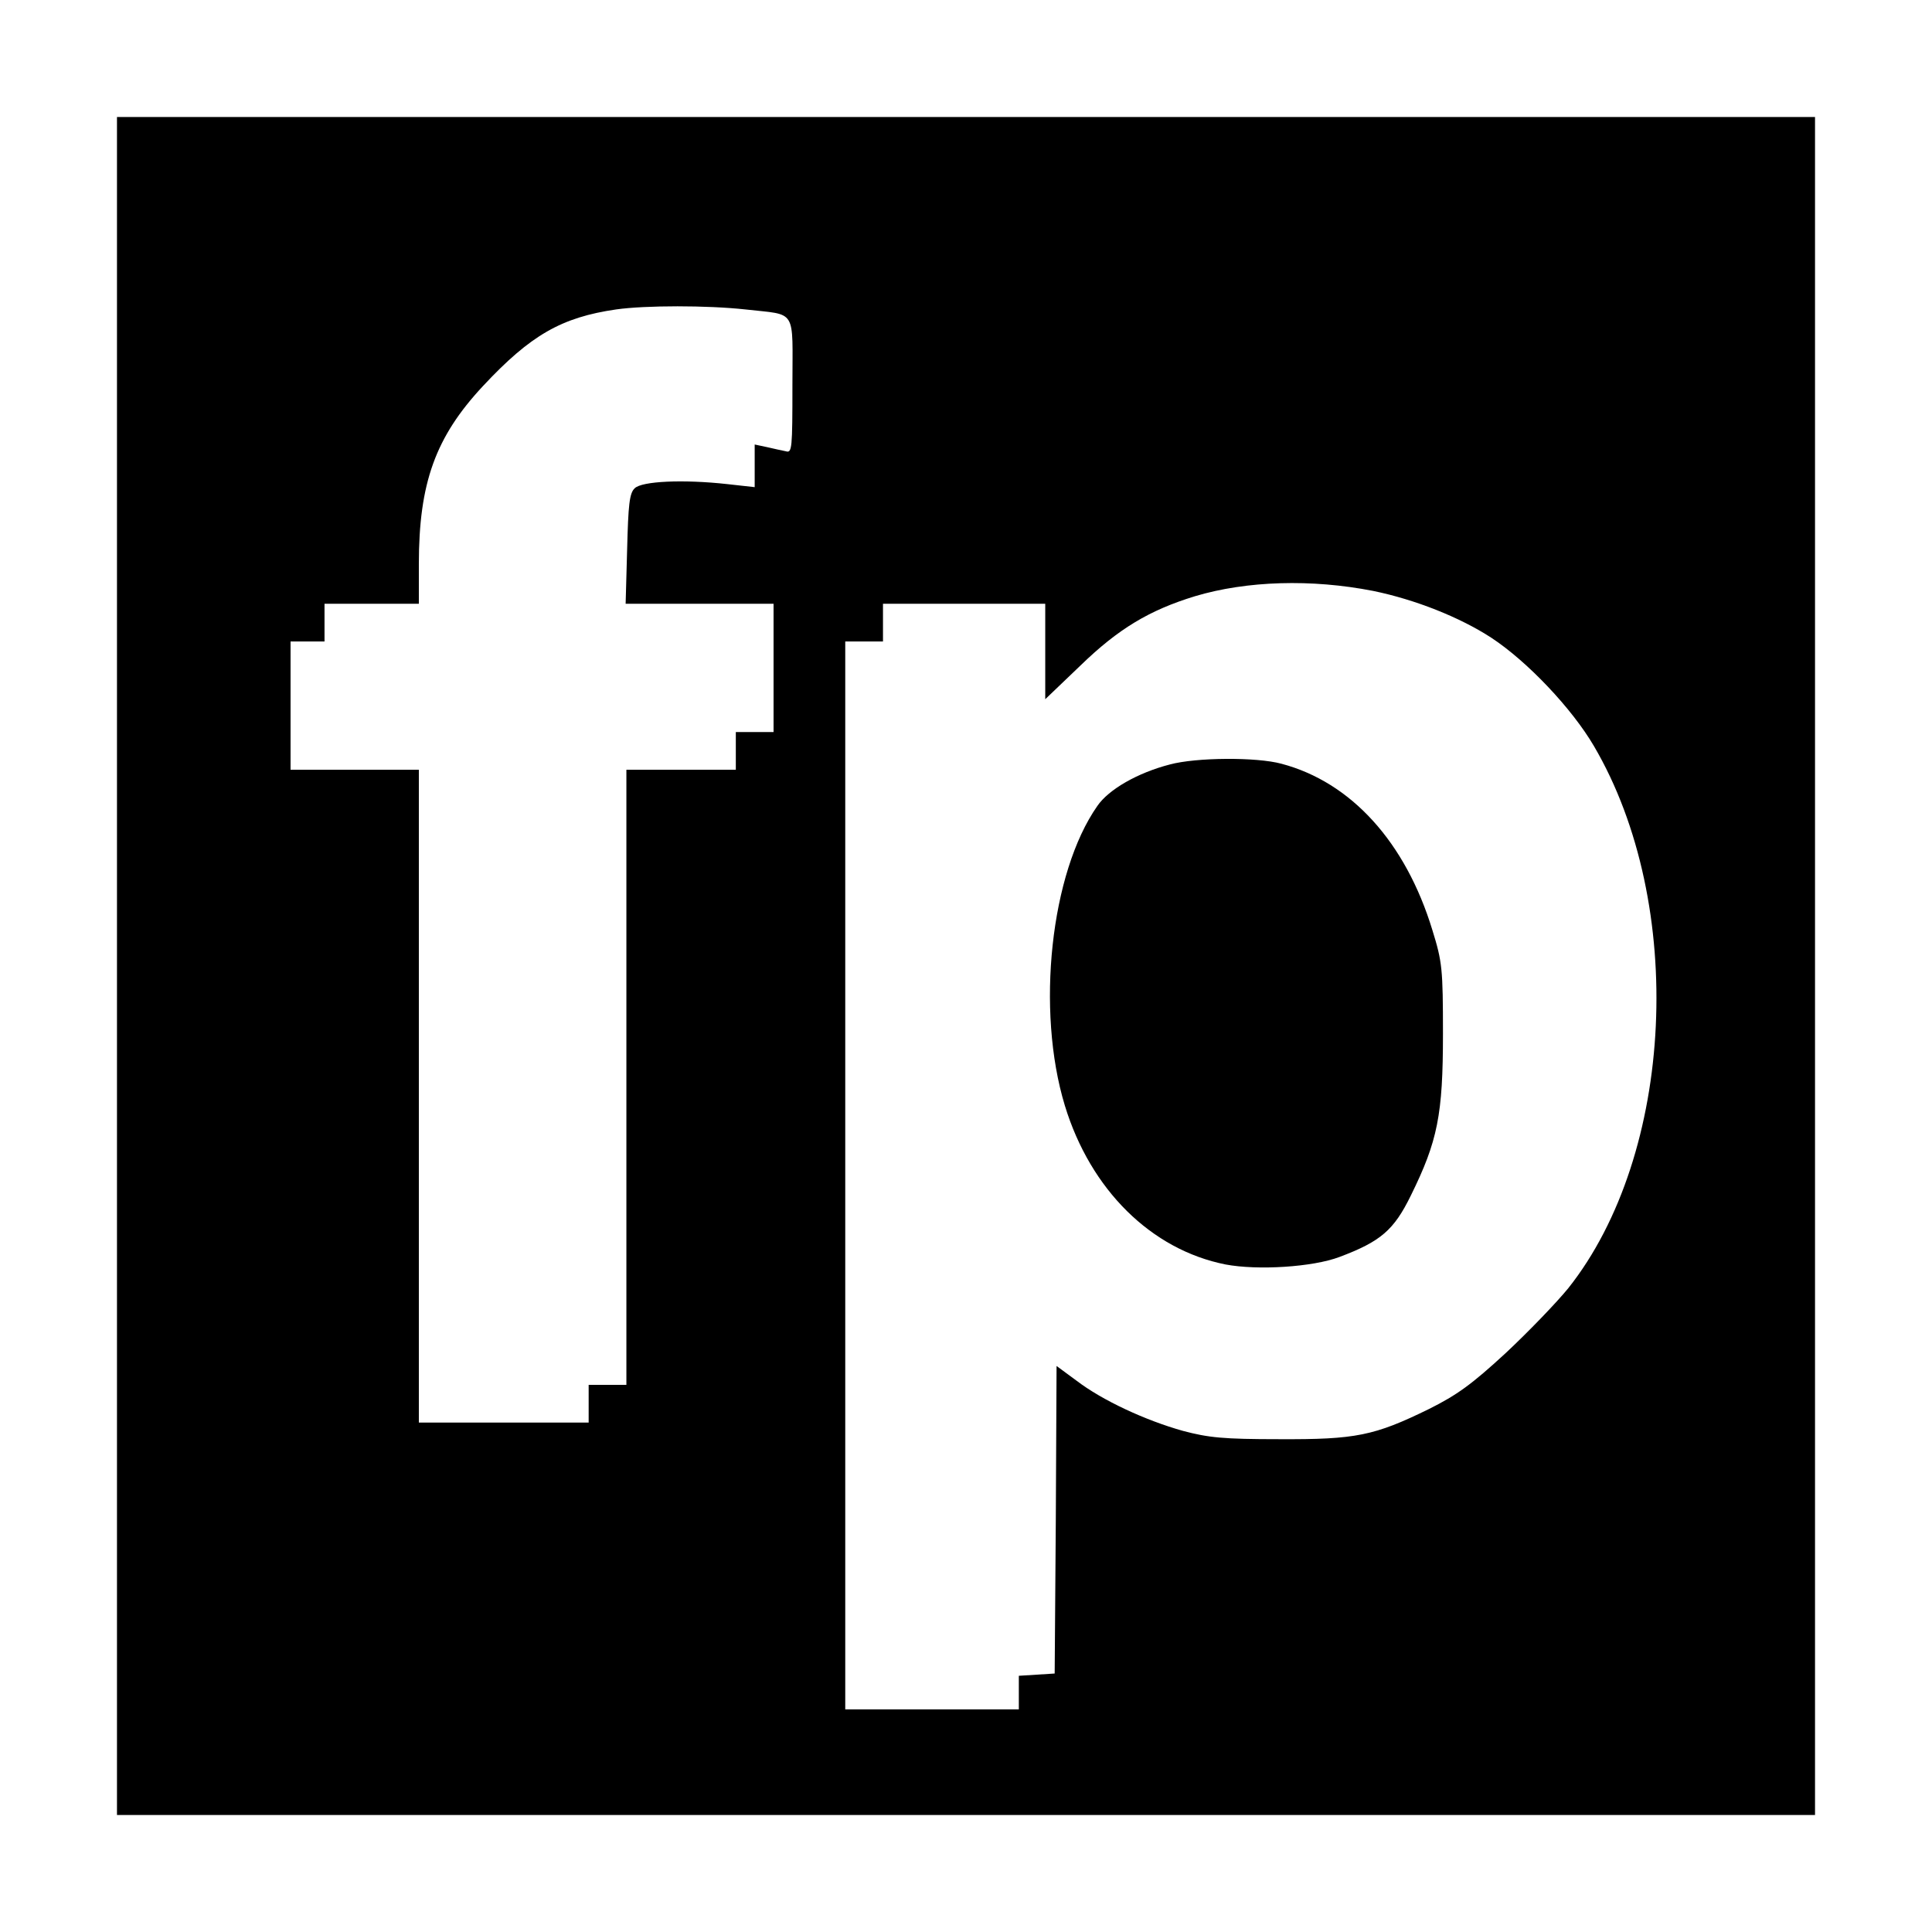
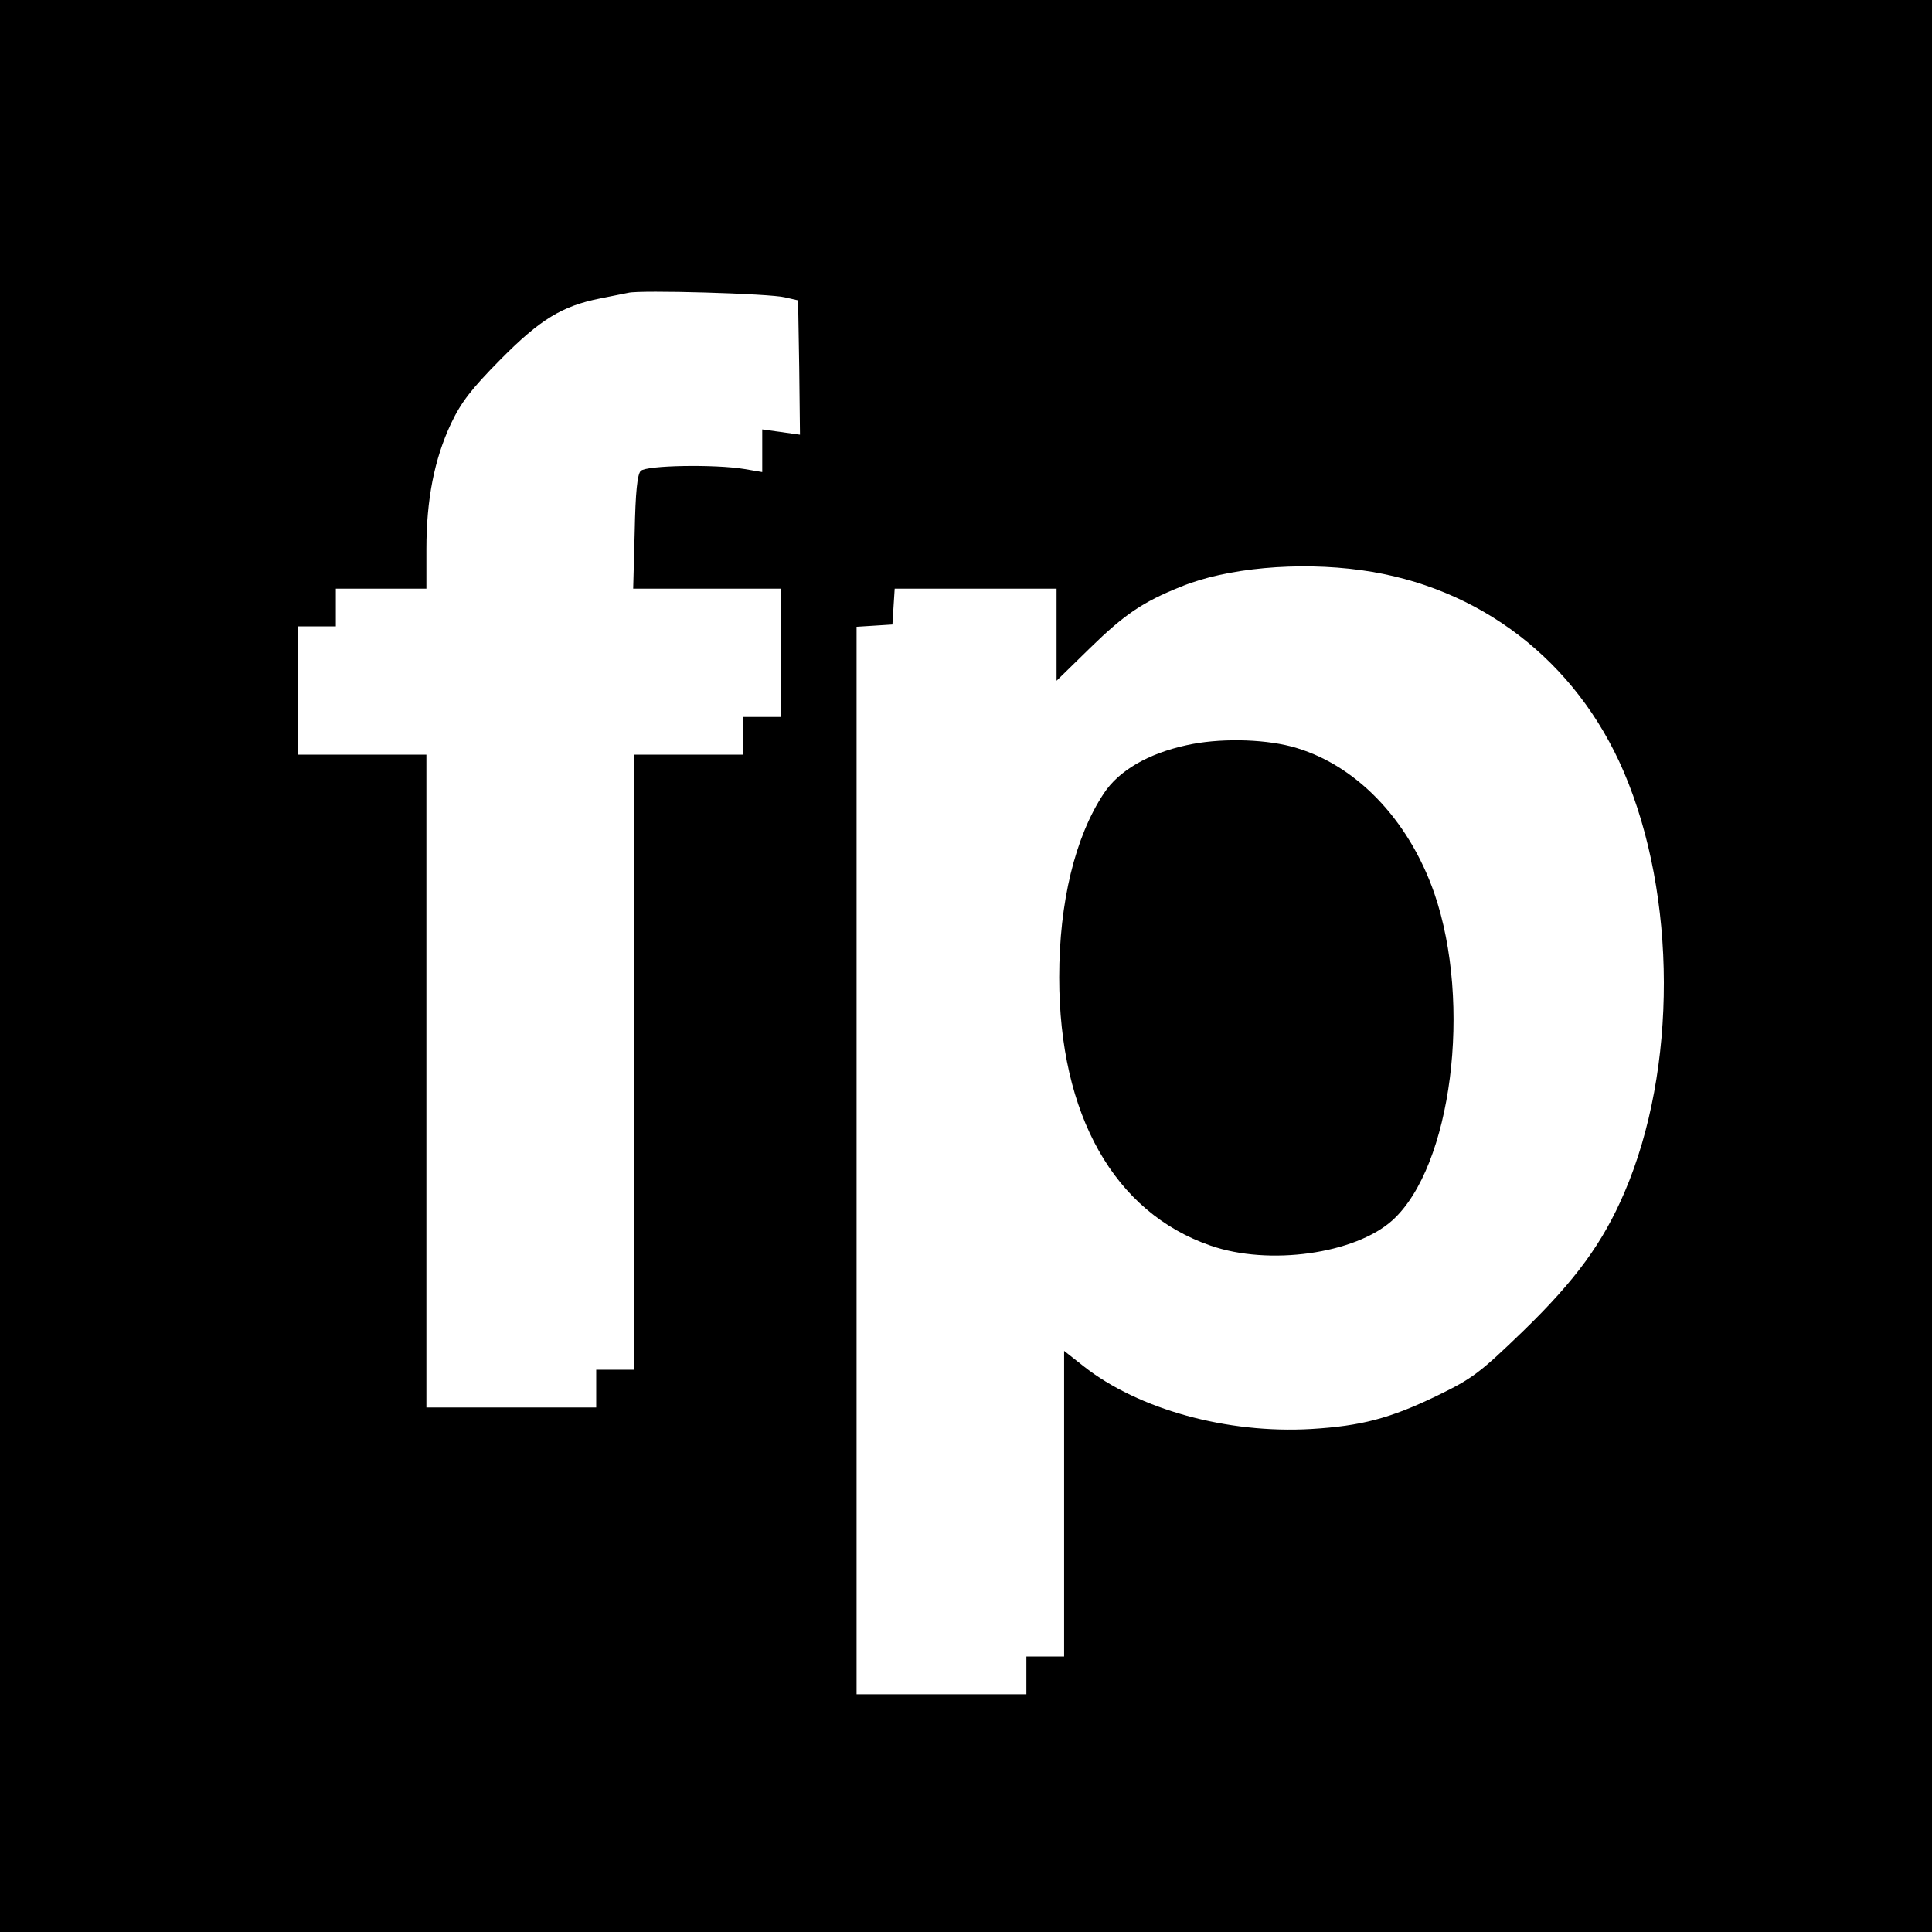
<svg xmlns="http://www.w3.org/2000/svg" version="1" width="682.667" height="682.667" viewBox="0 0 512 512">
-   <path d="M31 256v225h450V31H31v225zM197.5 82c13.9 1.6 12.5-.6 12.5 20.1 0 16.7-.1 18-1.7 17.5-1-.2-3.3-.7-5-1.1l-3.3-.7v11.3l-7.2-.8c-11.7-1.3-22.7-.8-24.6 1.1-1.4 1.3-1.7 4.4-2 16.1l-.4 14.5H205v34h-10v10h-29v163h-10v10h-45V204H77v-34h9v-10h25v-10.5c0-21.5 4.4-33.7 17-47.2s20.8-18.2 35.3-20.3c7.8-1.1 24.1-1.1 34.2 0zm166.4 74.6c11.2 2.3 23 7 31.3 12.4 9.6 6.3 21.4 18.8 27.2 28.7 24.6 41.9 21.4 108.2-6.8 143.7-3.1 3.8-10.5 11.5-16.6 17.2-9 8.3-12.9 11.1-20.3 14.8-14.5 7.1-19.4 8.1-39.7 8-14.8 0-18.7-.4-25.5-2.2-10-2.8-21.4-8.1-28.2-13.3L280 362l-.2 40.7-.3 40.8-4.7.3-4.8.3v8.9h-46V170h10v-10h43V185.3l9.3-8.9c10.1-9.8 18.3-14.7 30.4-18.4 13.7-4.1 30.9-4.6 47.2-1.4z" />
-   <path d="M310 202.6c-8.5 2.2-16.2 6.6-19.2 11-12.4 17.7-16.3 54.1-8.6 79.4 6.8 22.3 22.9 38.2 42.6 42.1 8.5 1.6 23.1.7 30.2-2 10.9-4.1 14.4-7.1 18.9-16.3 7.1-14.4 8.5-21.4 8.5-42.8 0-17.3-.2-19.1-2.8-27.5-7.1-23.3-21.5-39.2-40-44.1-6.6-1.8-22.6-1.7-29.6.2z" />
+   <path d="M0 256v256h512V0H0v256zM208 78.8l3.5.8.3 17.8.2 17.8-5-.7-5-.7v11.3l-4.7-.8c-7.8-1.3-26-1-27.5.5-.9.9-1.4 5.7-1.6 16.2l-.4 15H207v34h-10v10h-29v163h-10v10h-45V200H79v-34h10v-10h24v-10.5c0-13.1 2.1-23.8 6.5-33.2 2.7-5.7 5.4-9.2 13.2-17.1C143.2 84.6 149 81.1 159 79.1c3-.6 6.4-1.3 7.5-1.5 3.1-.8 37.6.2 41.5 1.2zm152.7 72.3c31.4 4.3 57 24 69.6 53.4 14.1 32.9 14.2 78.9.2 111.5-5.7 13.3-12.9 23.2-26.8 36.7-11.5 11.1-13.4 12.6-22.9 17.2-12.4 6-20.1 8-33.3 8.8-22.3 1.3-45.8-5.2-60.3-16.6L282 358v81h-10v10h-45V166.1l4.8-.3 4.7-.3.3-4.8.3-4.7H280v24.4l8.8-8.6c9.2-9 14.1-12.3 24.1-16.3 12.1-5 31.1-6.7 47.8-4.4z" />
+   <path d="M314.4 197.5c-10.1 2.2-17.9 6.7-21.9 12.8-7.6 11.5-11.8 28.8-11.8 48.7 0 36.5 14.6 62.3 40.1 71.1 15.5 5.4 38.3 2.2 48.2-6.7 15.7-14.2 21.2-57.4 11.1-86.7-6.9-19.8-21.2-34.5-38-38.9-7.8-2-19.3-2.2-27.7-.3z" />
</svg>
